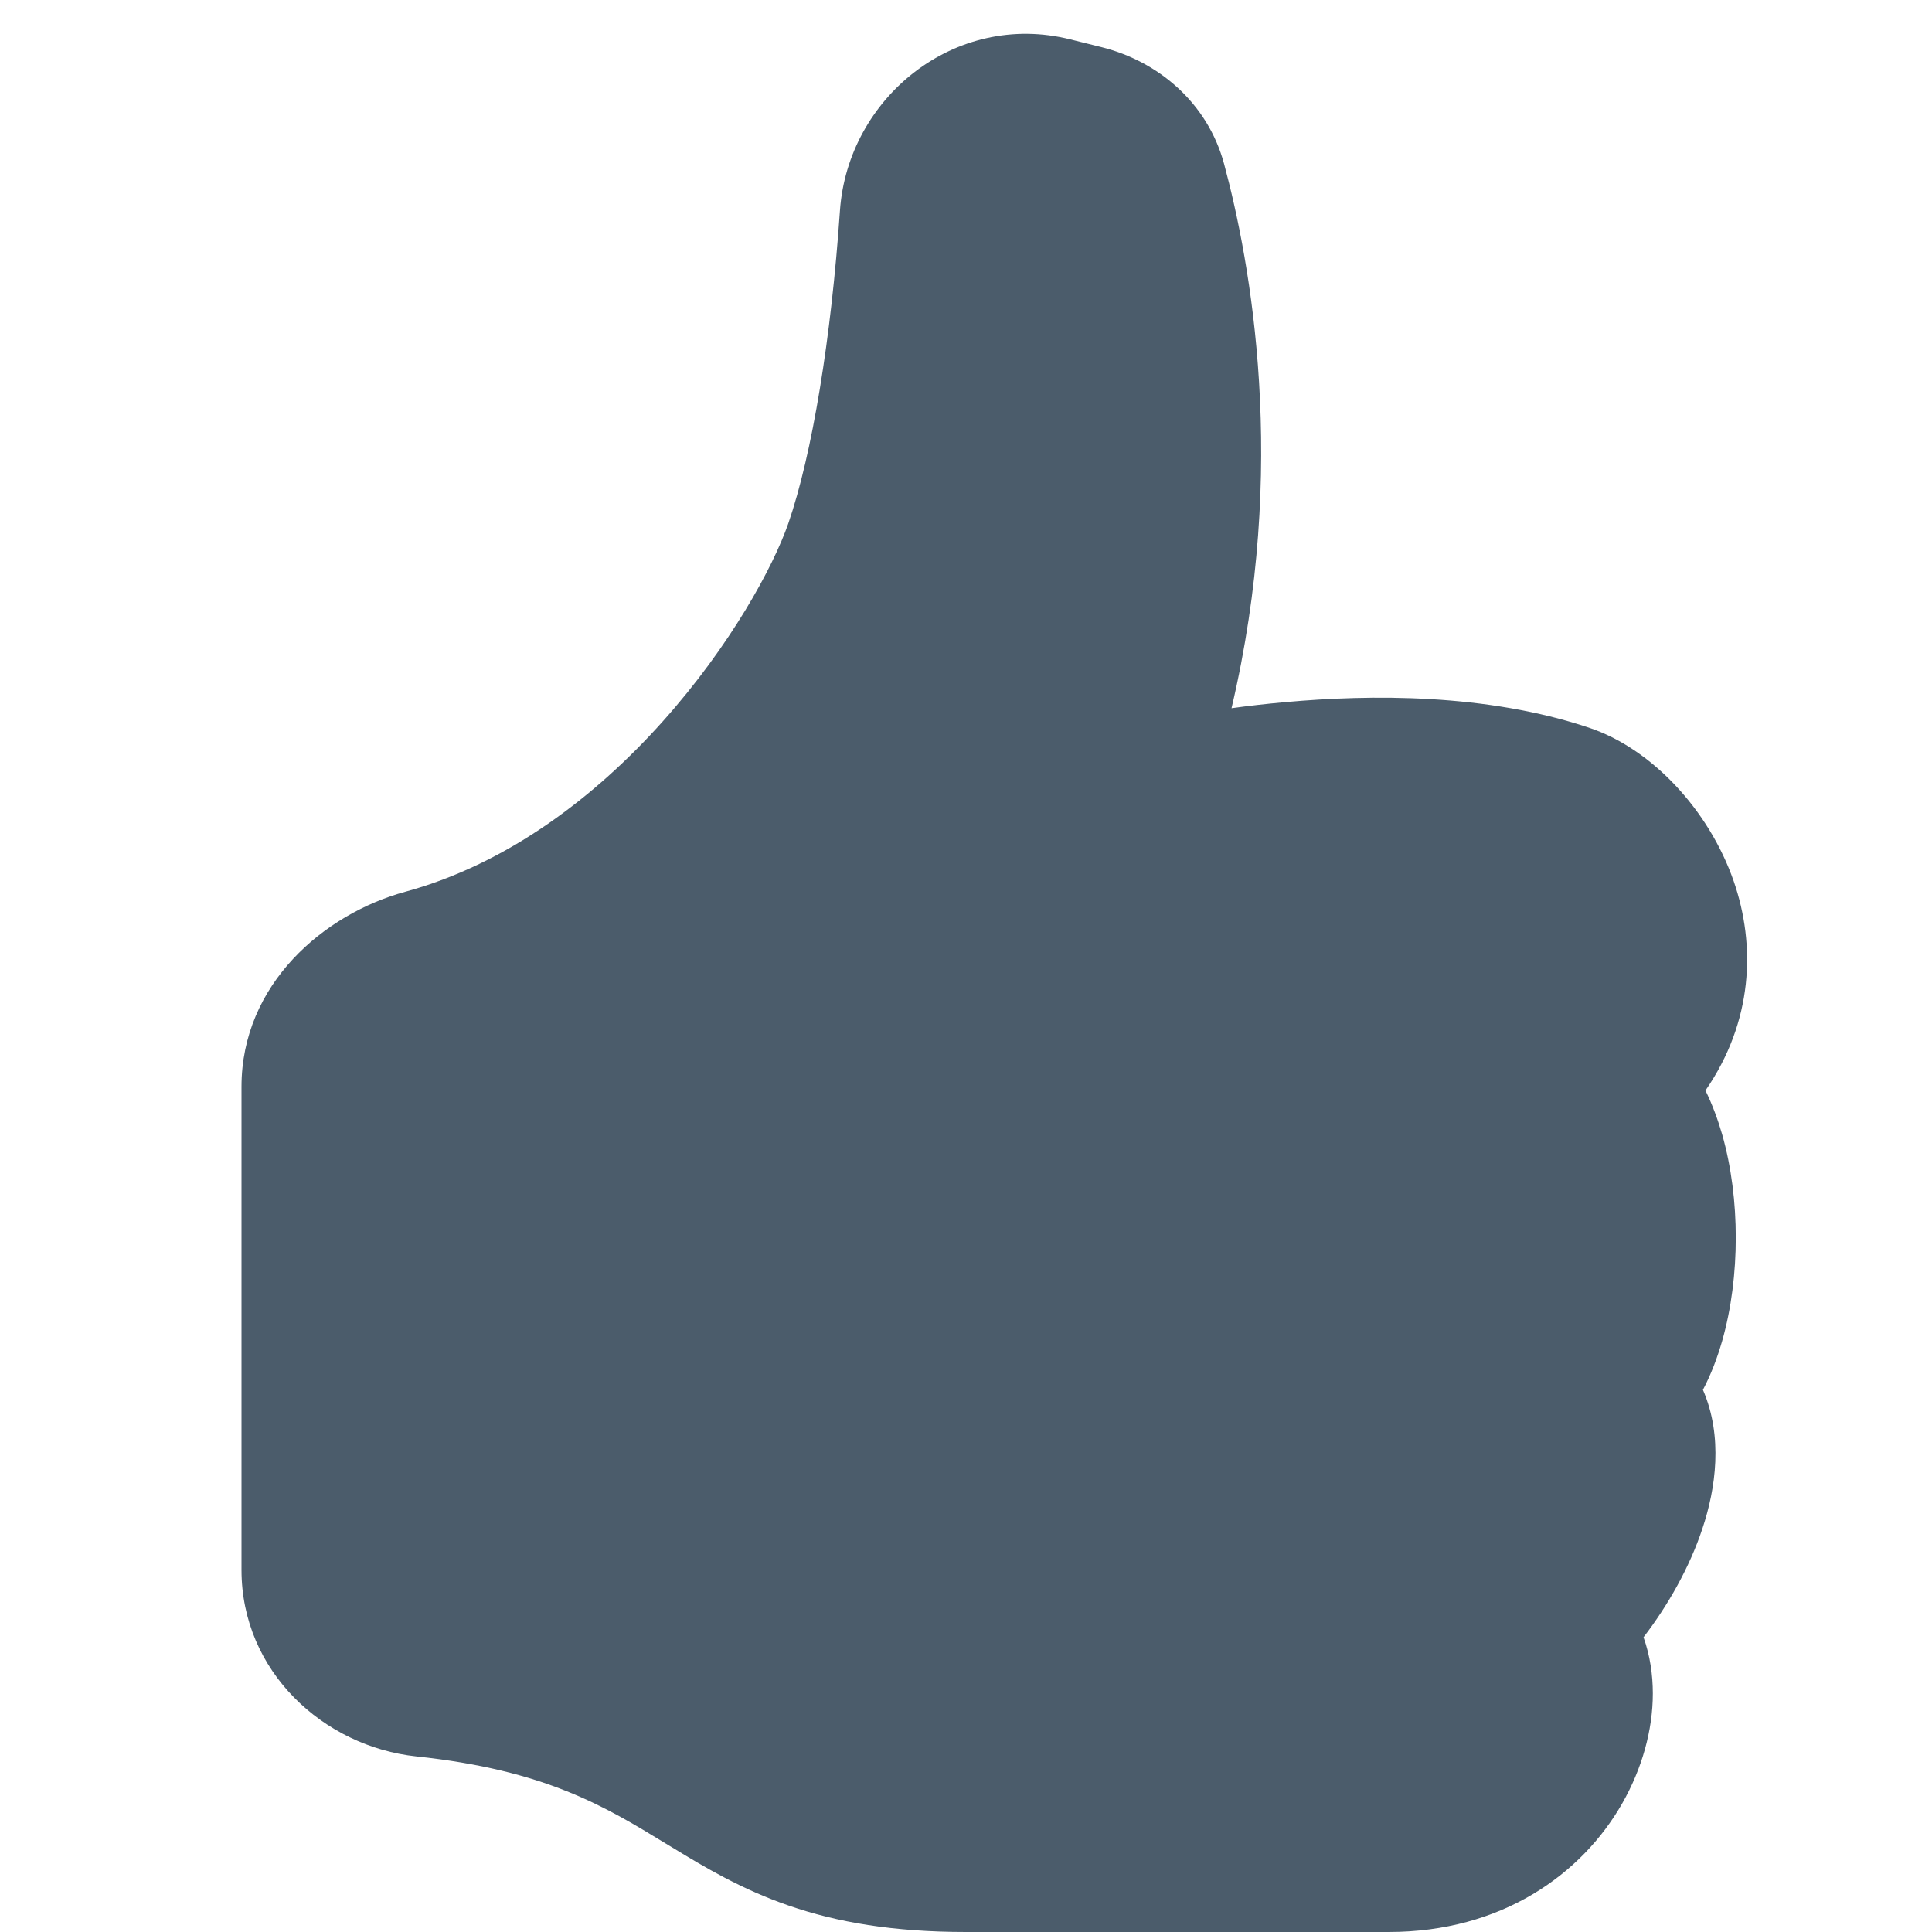
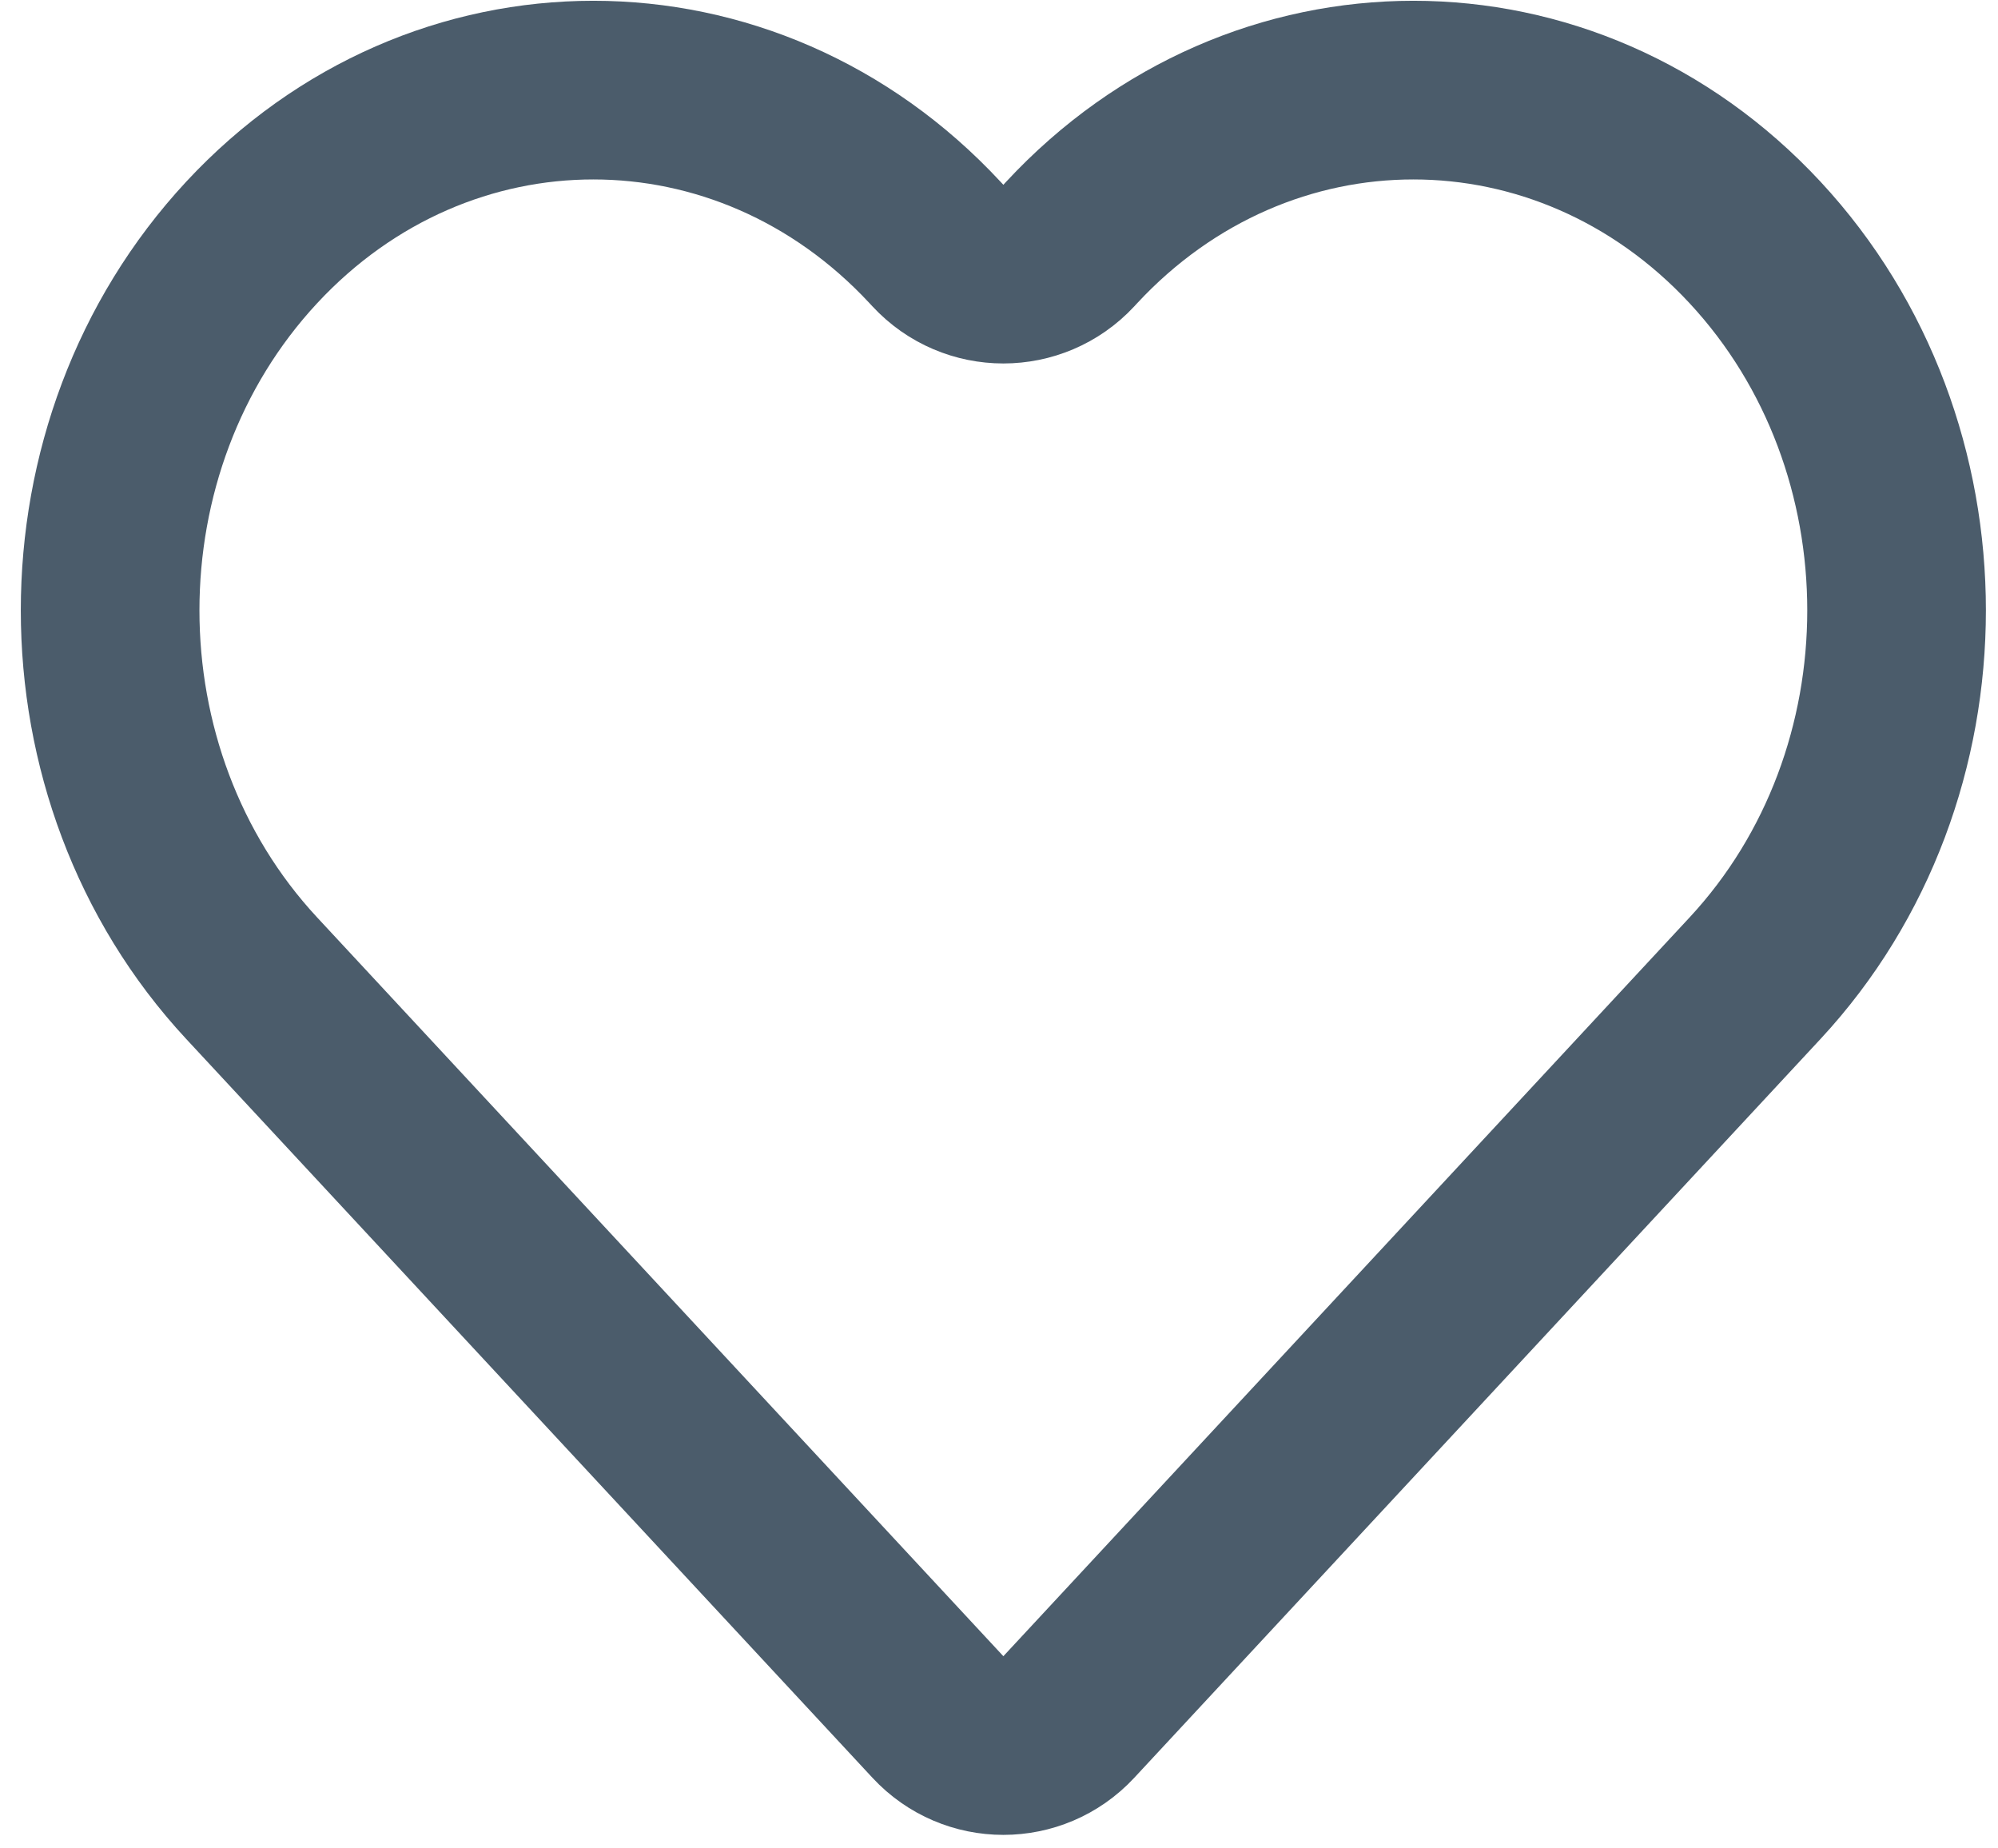
- <svg xmlns="http://www.w3.org/2000/svg" width="16" height="16" viewBox="0 0 16 16" fill="none">
-   <path d="M6.956 1.745C7.021 0.81 7.908 0.087 8.864 0.326L9.125 0.391C9.588 0.507 9.999 0.847 10.137 1.356C10.357 2.172 10.67 3.867 10.199 5.865C10.335 5.846 10.484 5.829 10.642 5.815C11.355 5.75 12.311 5.743 13.158 6.026C13.676 6.198 14.152 6.706 14.358 7.298C14.542 7.83 14.518 8.46 14.124 9.031C14.182 9.15 14.227 9.273 14.262 9.394C14.339 9.664 14.375 9.961 14.375 10.25C14.375 10.539 14.339 10.836 14.262 11.106C14.223 11.241 14.172 11.379 14.103 11.51C14.271 11.897 14.209 12.329 14.099 12.658C13.992 12.982 13.812 13.297 13.611 13.559C13.665 13.711 13.688 13.871 13.688 14.024C13.688 14.329 13.598 14.649 13.434 14.936C13.099 15.522 12.437 16 11.5 16H8C7.395 16 6.931 15.919 6.534 15.782C6.142 15.647 5.836 15.464 5.564 15.298L5.516 15.269C5.012 14.961 4.517 14.659 3.448 14.546C2.682 14.464 2 13.845 2 13.001V9C2 8.149 2.685 7.568 3.357 7.385C4.206 7.153 4.931 6.598 5.489 5.974C6.049 5.348 6.403 4.695 6.528 4.336C6.727 3.761 6.884 2.797 6.956 1.745Z" fill="#4B5C6B" />
+ <svg xmlns="http://www.w3.org/2000/svg" width="93" height="86" viewBox="0 0 93 86" fill="none">
+   <path d="M11.714 45.525L43.657 79.91C45.301 81.681 48.104 81.681 49.749 79.91L81.692 45.525C90.475 36.07 90.475 20.74 81.692 11.285C72.908 1.83 58.667 1.83 49.883 11.285L49.749 11.43C48.104 13.201 45.301 13.201 43.657 11.43L43.522 11.285C34.738 1.83 20.497 1.83 11.714 11.285C2.93 20.74 2.93 36.07 11.714 45.525Z" stroke="#4B5C6B" stroke-width="8.315" />
</svg>
